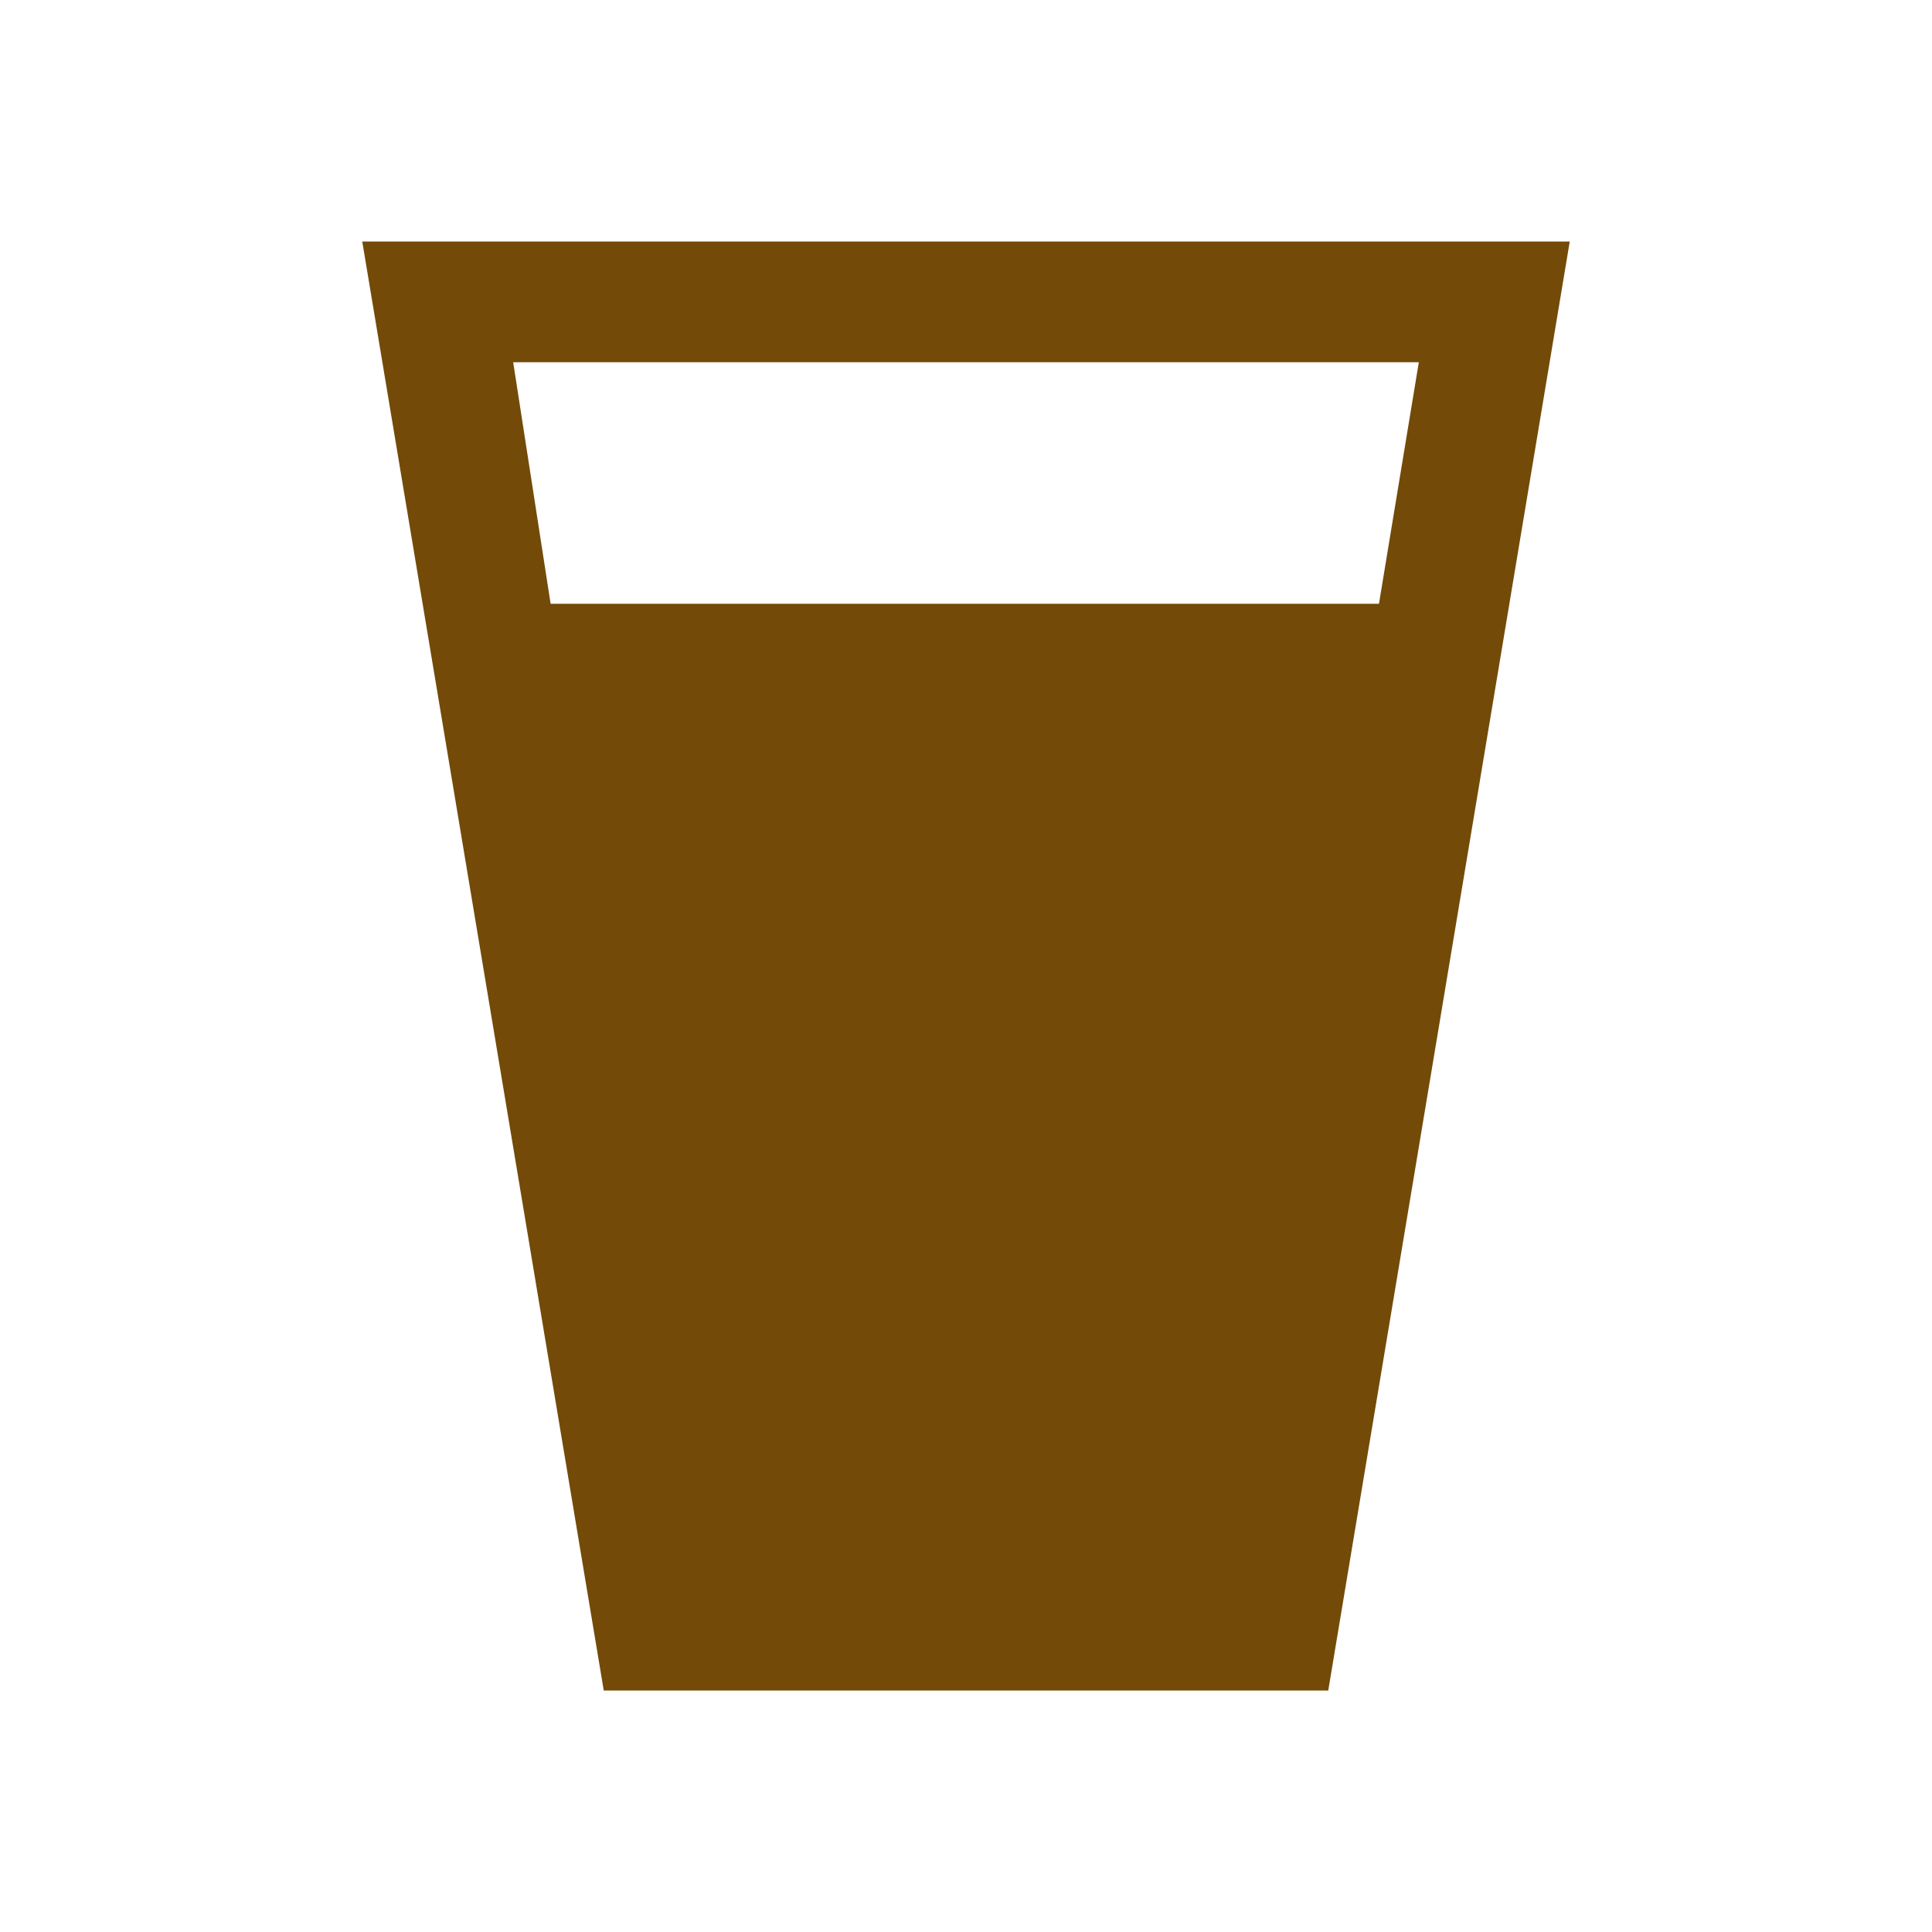
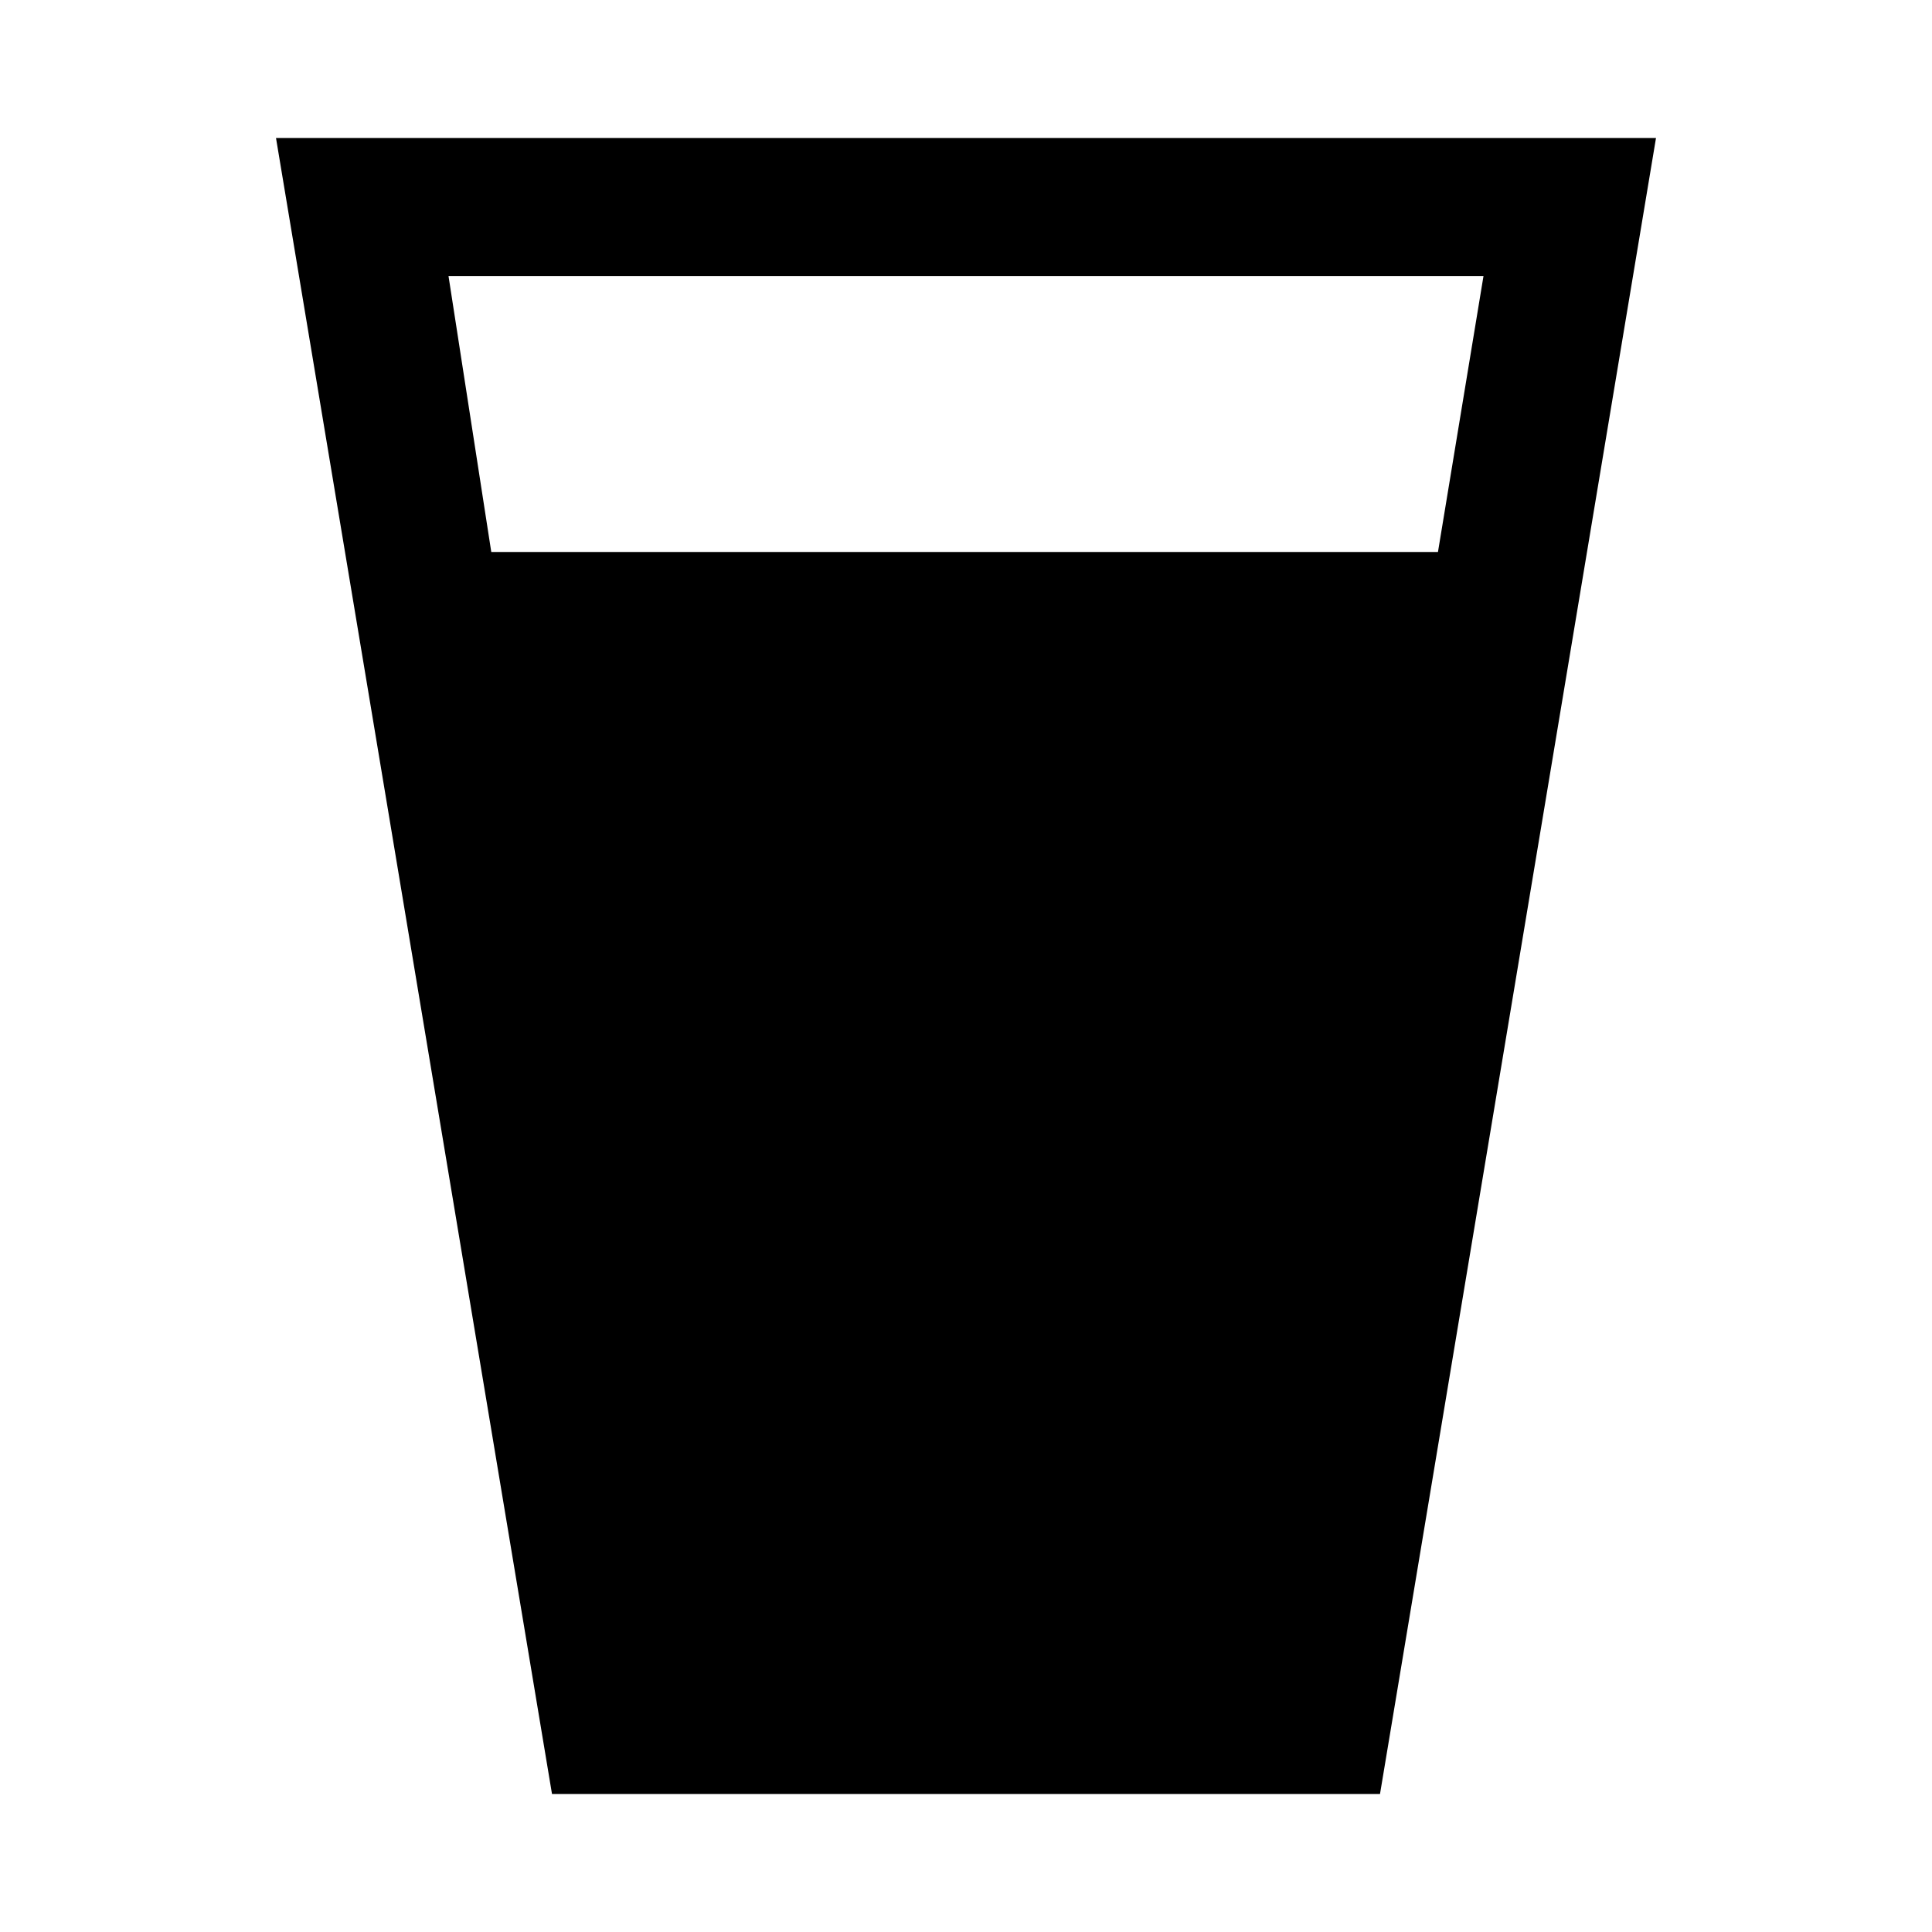
- <svg xmlns="http://www.w3.org/2000/svg" version="1.1" viewBox="0 0 16 16">
-   <rect width="16" height="16" fill="none" visibility="hidden" />
-   <path transform="translate(1,1)" d="m2 1 2 12h6l2-12zm1.25 1h7.5l-0.33 2h-6.86z" fill="#734a08" />
+ <svg xmlns="http://www.w3.org/2000/svg" version="1.1" viewBox="0 0 14 14">
+   <rect width="14" height="14" fill="none" visibility="hidden" />
+   <path d="m2 1 2 12h6l2-12zm1.25 1h7.5l-0.33 2h-6.86z" />
</svg>
